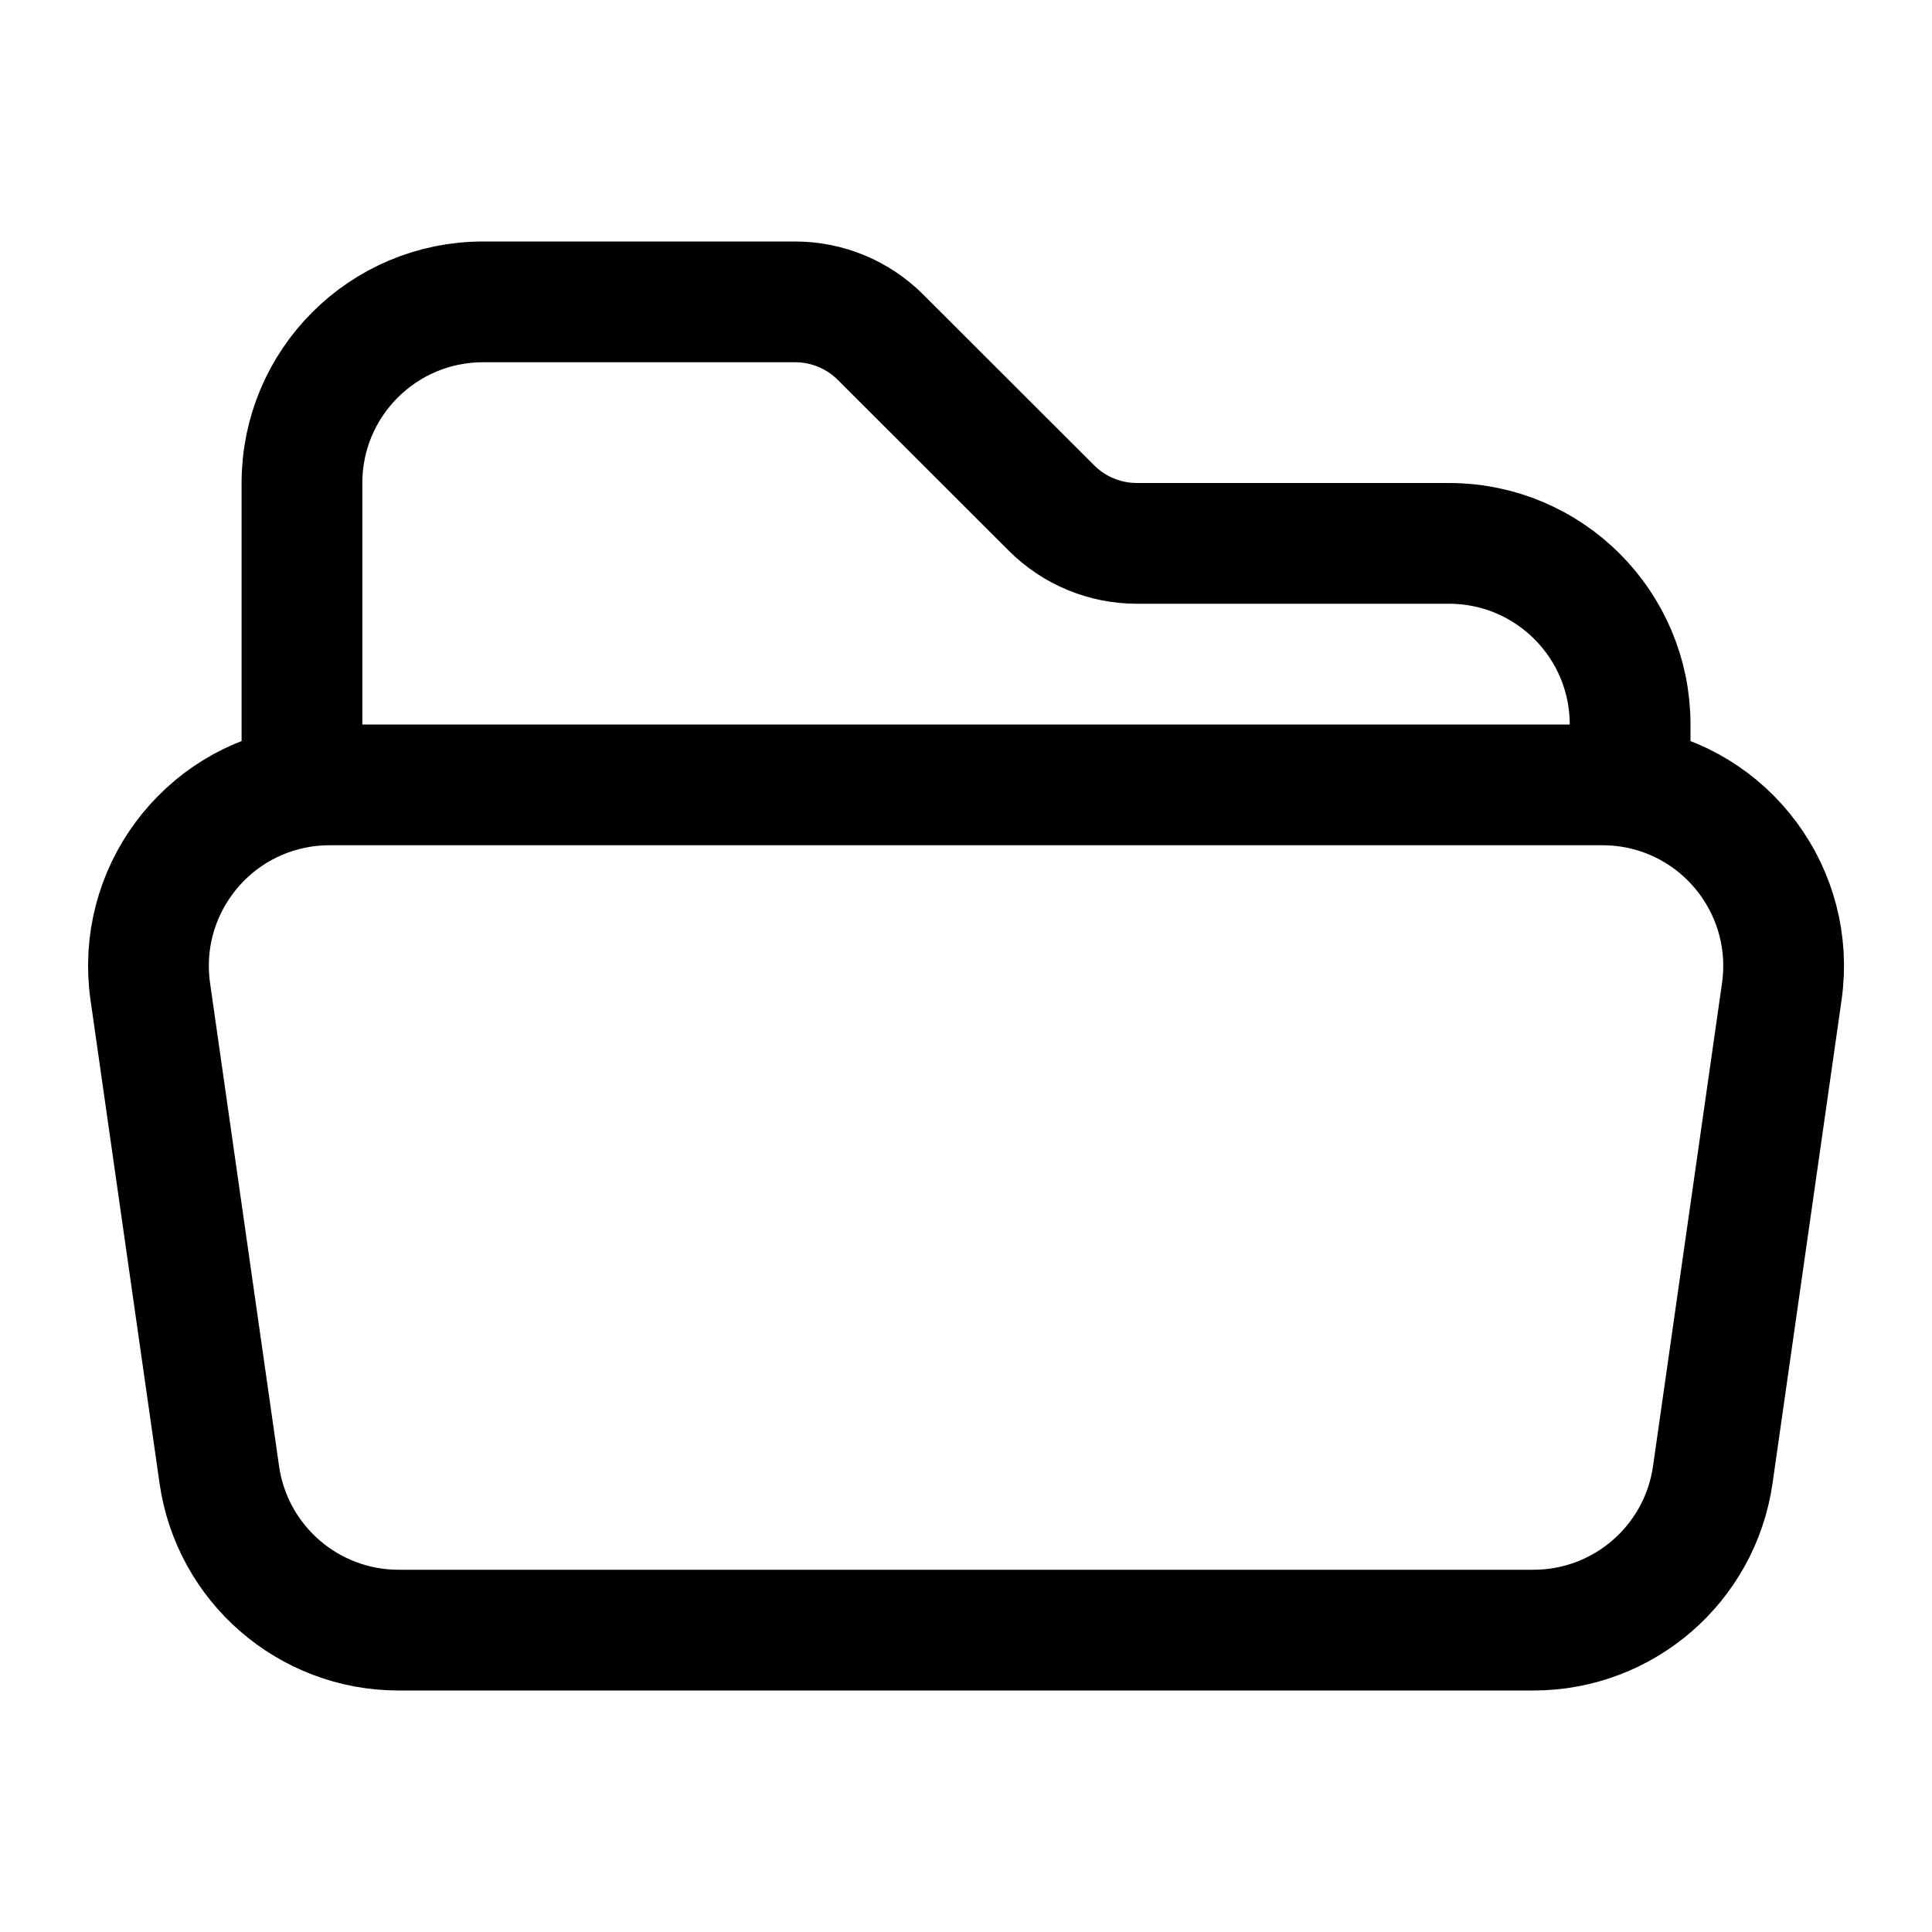
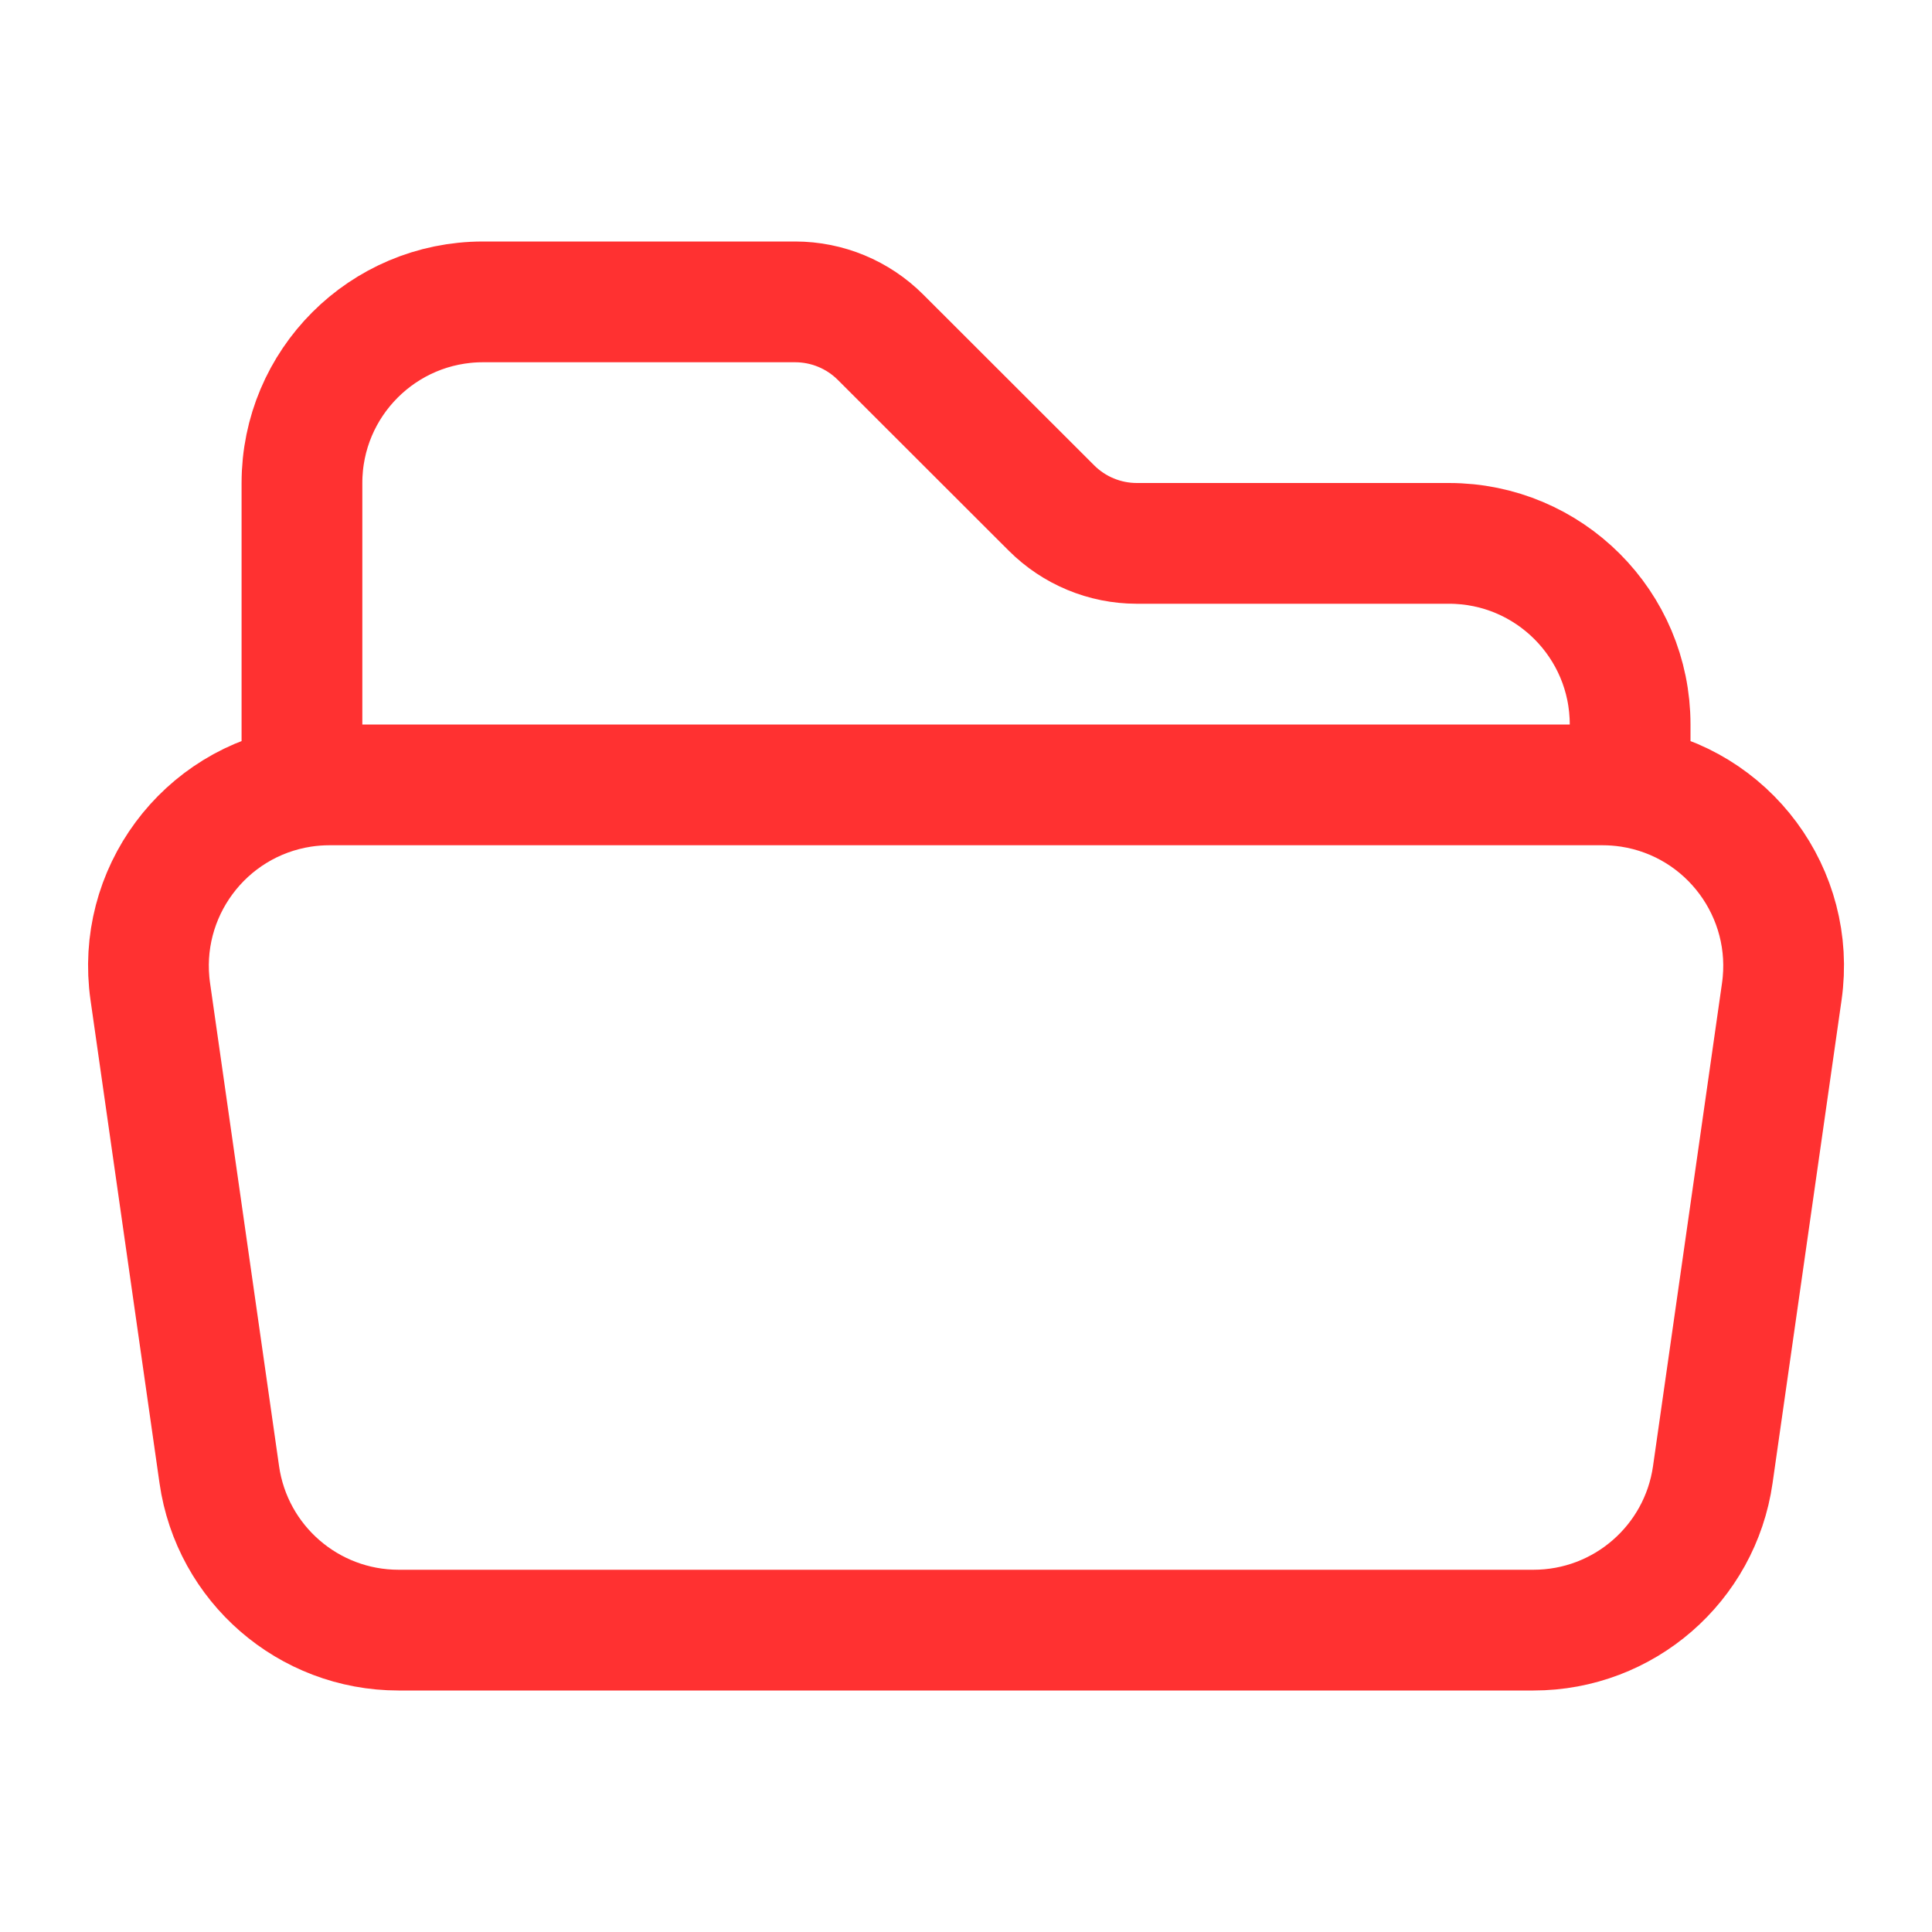
<svg xmlns="http://www.w3.org/2000/svg" fill="none" viewBox="0 0 24 24" stroke-width="1.5" stroke="currentColor" class="size-6" width="24" height="24">
-   <path stroke-linecap="round" stroke-linejoin="round" d="M3.75 9.776c.112-.017.227-.026.344-.026h15.812c.117 0 .232.009.344.026m-16.5 0a2.25 2.25 0 0 0-1.883 2.542l.857 6a2.25 2.25 0 0 0 2.227 1.932H19.05a2.25 2.25 0 0 0 2.227-1.932l.857-6a2.25 2.25 0 0 0-1.883-2.542m-16.5 0V6A2.25 2.25 0 0 1 6 3.75h3.879a1.5 1.5 0 0 1 1.06.44l2.122 2.12a1.5 1.5 0 0 0 1.06.44H18A2.25 2.25 0 0 1 20.25 9v.776" />
+   <path stroke-linecap="round" stroke-linejoin="round" d="M3.75 9.776c.112-.017.227-.026.344-.026h15.812c.117 0 .232.009.344.026m-16.5 0a2.25 2.25 0 0 0-1.883 2.542l.857 6a2.25 2.25 0 0 0 2.227 1.932H19.05a2.25 2.25 0 0 0 2.227-1.932l.857-6a2.25 2.25 0 0 0-1.883-2.542m-16.5 0V6A2.25 2.25 0 0 1 6 3.75h3.879a1.5 1.5 0 0 1 1.06.44l2.122 2.12a1.5 1.5 0 0 0 1.06.44H18A2.25 2.25 0 0 1 20.25 9v.776" stroke="#ff3131" />
</svg>
